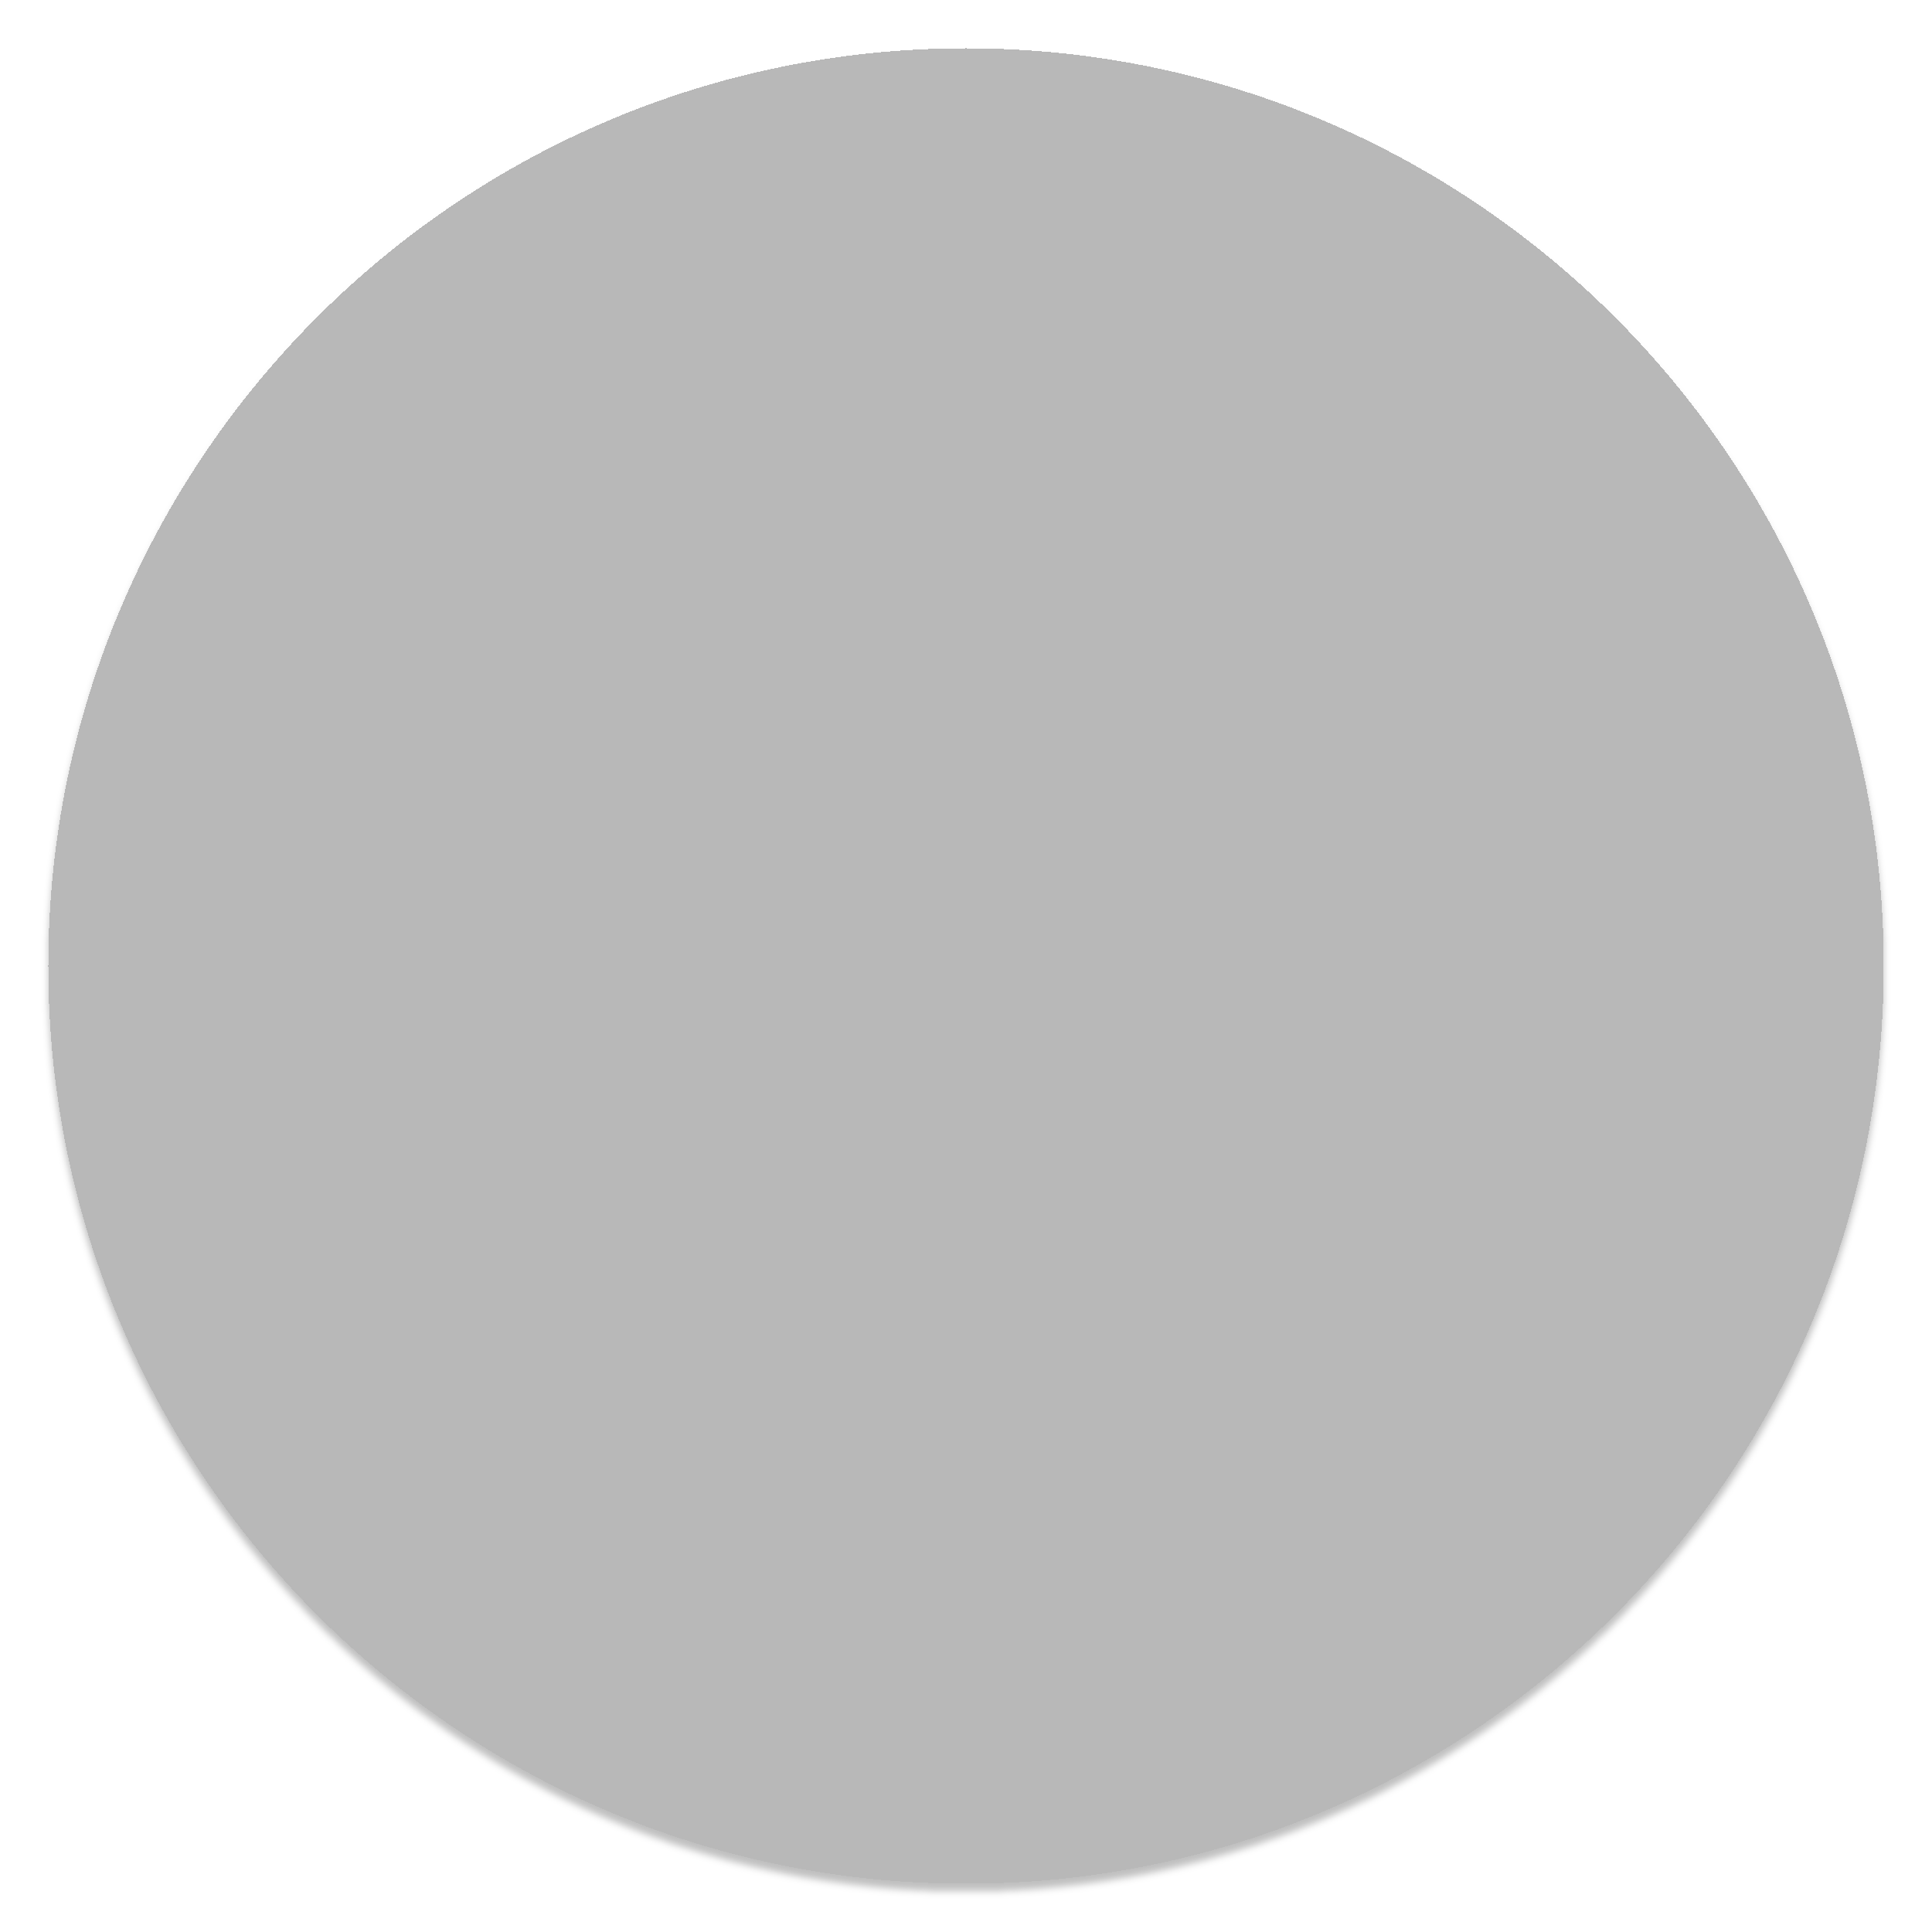
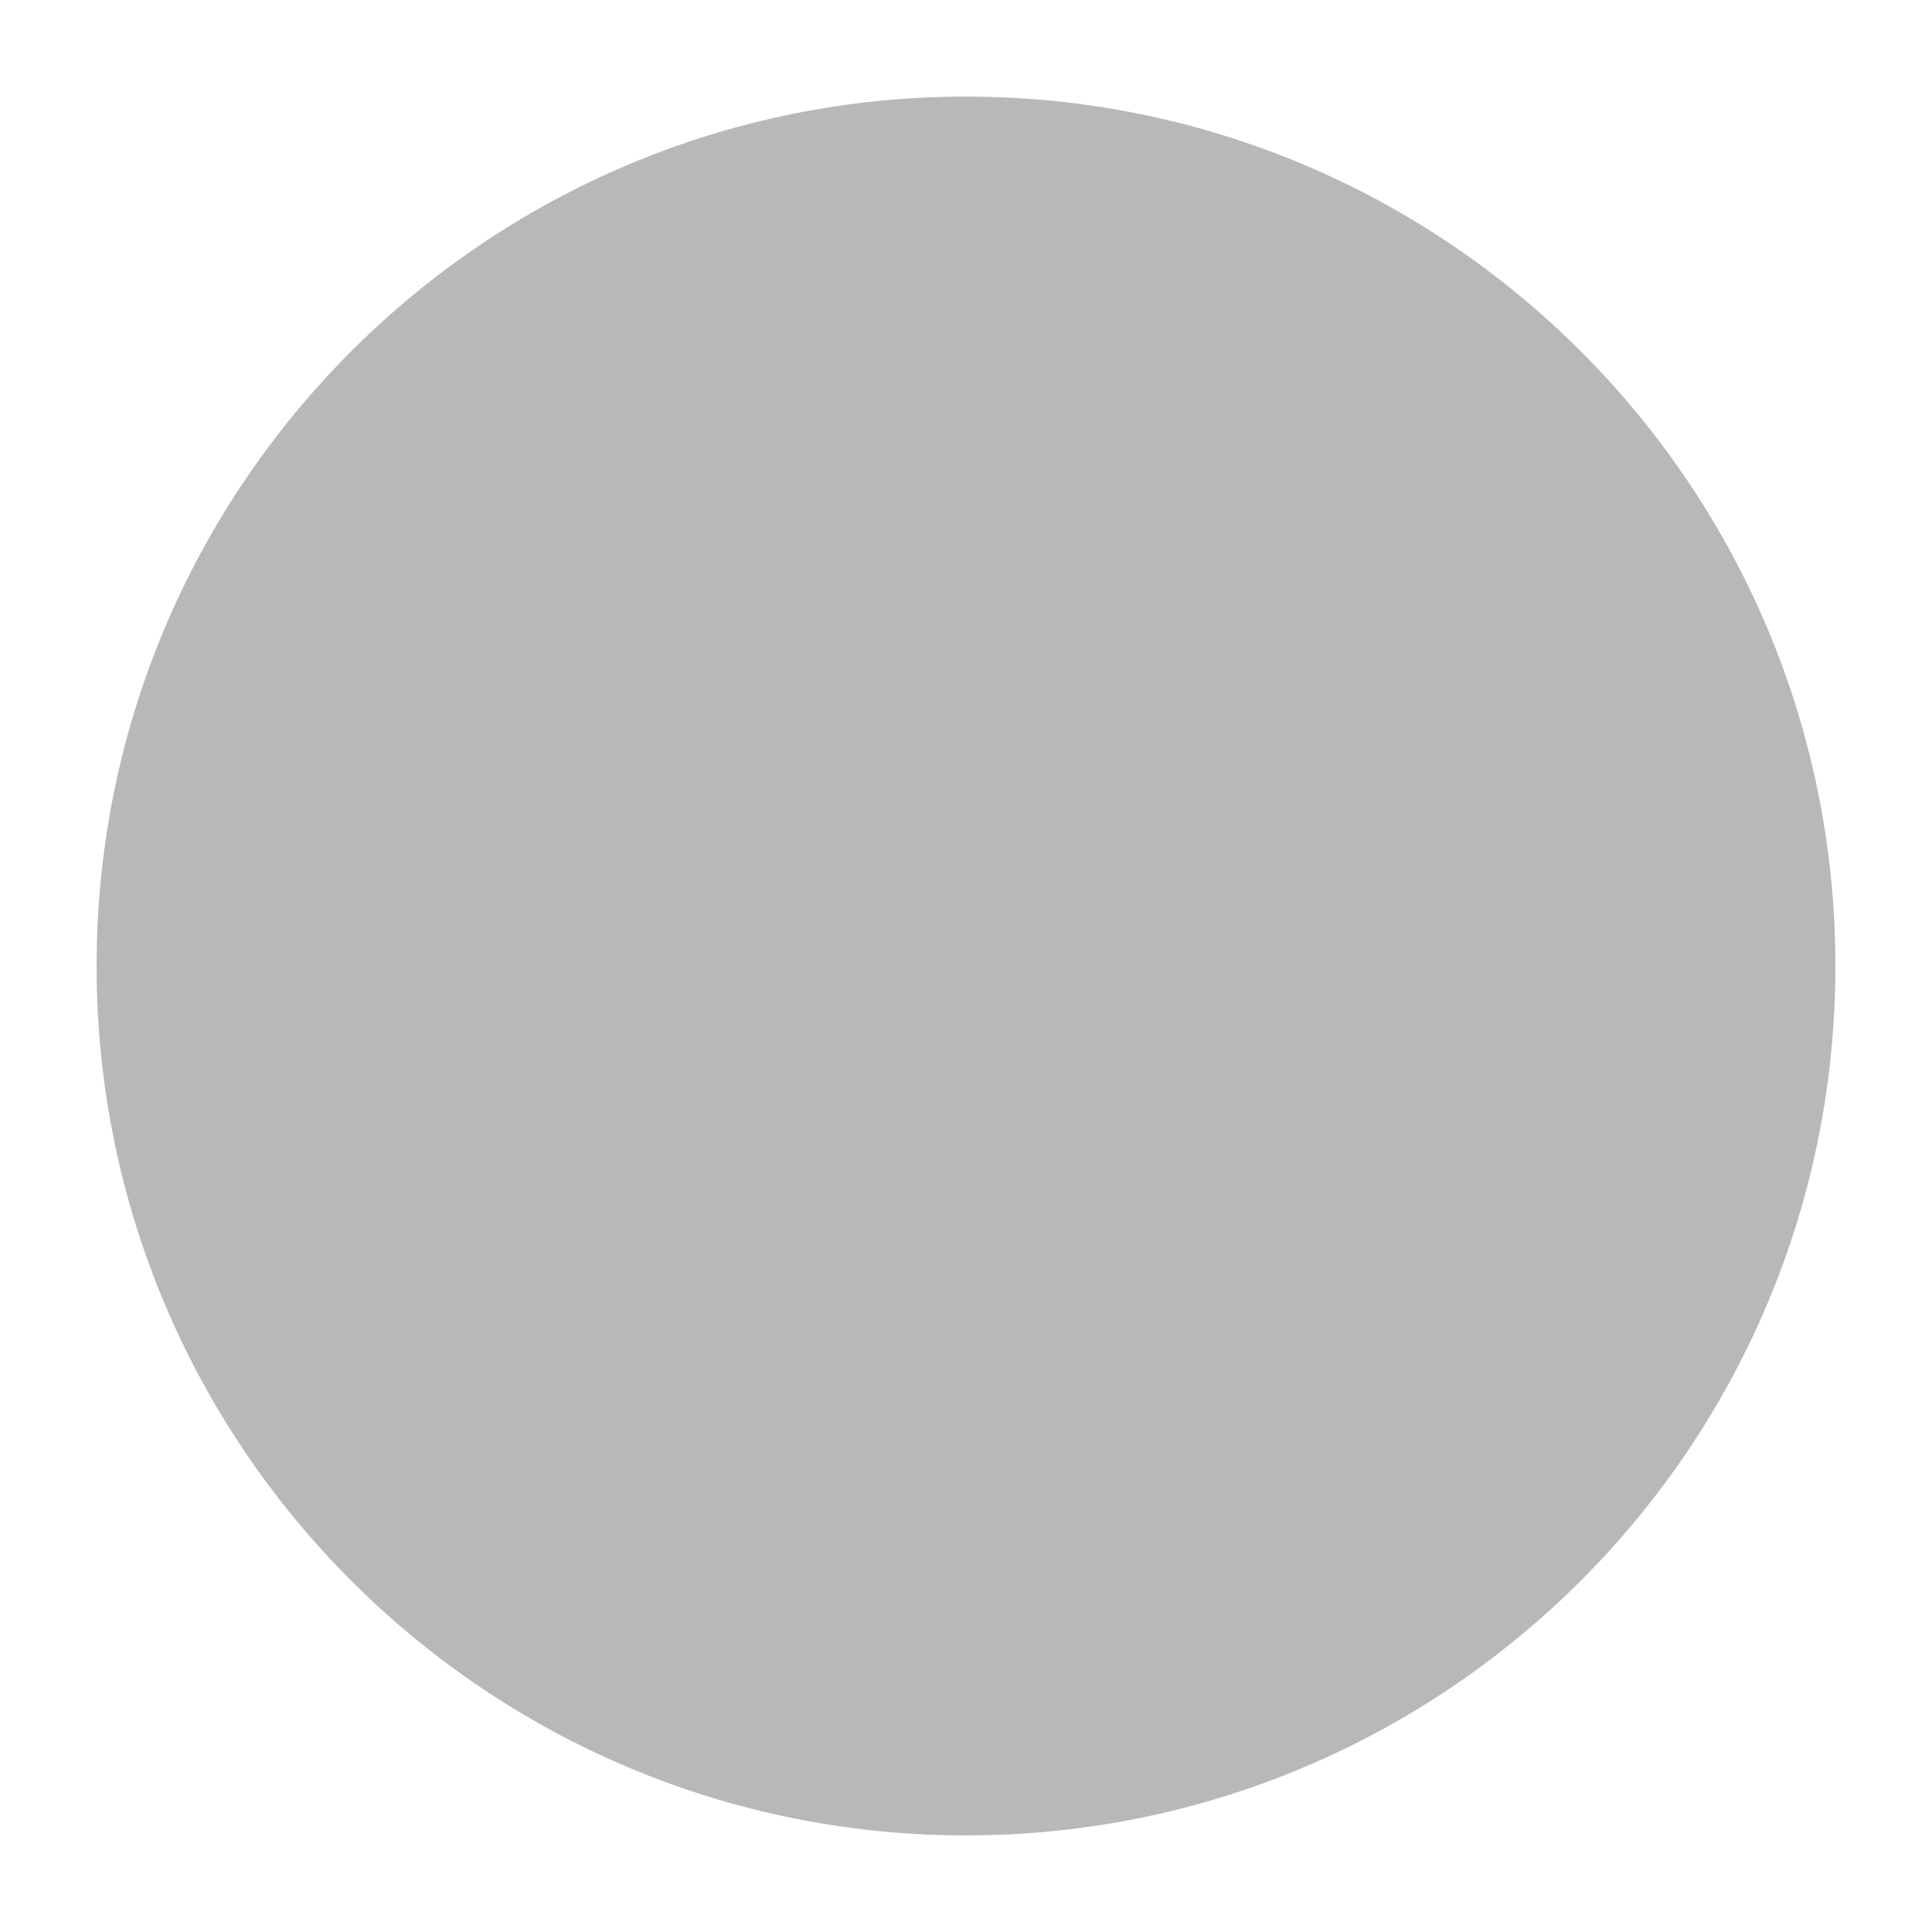
<svg xmlns="http://www.w3.org/2000/svg" width="1000" height="1000" viewBox="0 0 1000 1000" fill="none">
  <g id="shape">
-     <g id="circle_dark" filter="url(#filter0_d_9_2)">
-       <circle cx="500" cy="500" r="475" fill="#737373" fill-opacity="0.5" shape-rendering="crispEdges" />
-     </g>
+     <path id="circle_main" d="M950 500C950 748.528 748.528 950 500 950C251.472 950 50 748.528 50 500C50 251.472 251.472 50 500 50C748.528 50 950 251.472 950 500Z" fill="#737373" fill-opacity="0.5" />
  </g>
-   <defs>
-     <filter id="filter0_d_9_2" x="21" y="25" width="958" height="958" filterUnits="userSpaceOnUse" color-interpolation-filters="sRGB">
-       <feFlood flood-opacity="0" result="BackgroundImageFix" />
-       <feColorMatrix in="SourceAlpha" type="matrix" values="0 0 0 0 0 0 0 0 0 0 0 0 0 0 0 0 0 0 127 0" result="hardAlpha" />
-       <feOffset dy="4" />
-       <feGaussianBlur stdDeviation="2" />
-       <feComposite in2="hardAlpha" operator="out" />
-       <feColorMatrix type="matrix" values="0 0 0 0 0 0 0 0 0 0 0 0 0 0 0 0 0 0 0.25 0" />
-       <feBlend mode="normal" in2="BackgroundImageFix" result="effect1_dropShadow_9_2" />
-       <feBlend mode="normal" in="SourceGraphic" in2="effect1_dropShadow_9_2" result="shape" />
-     </filter>
-   </defs>
</svg>
